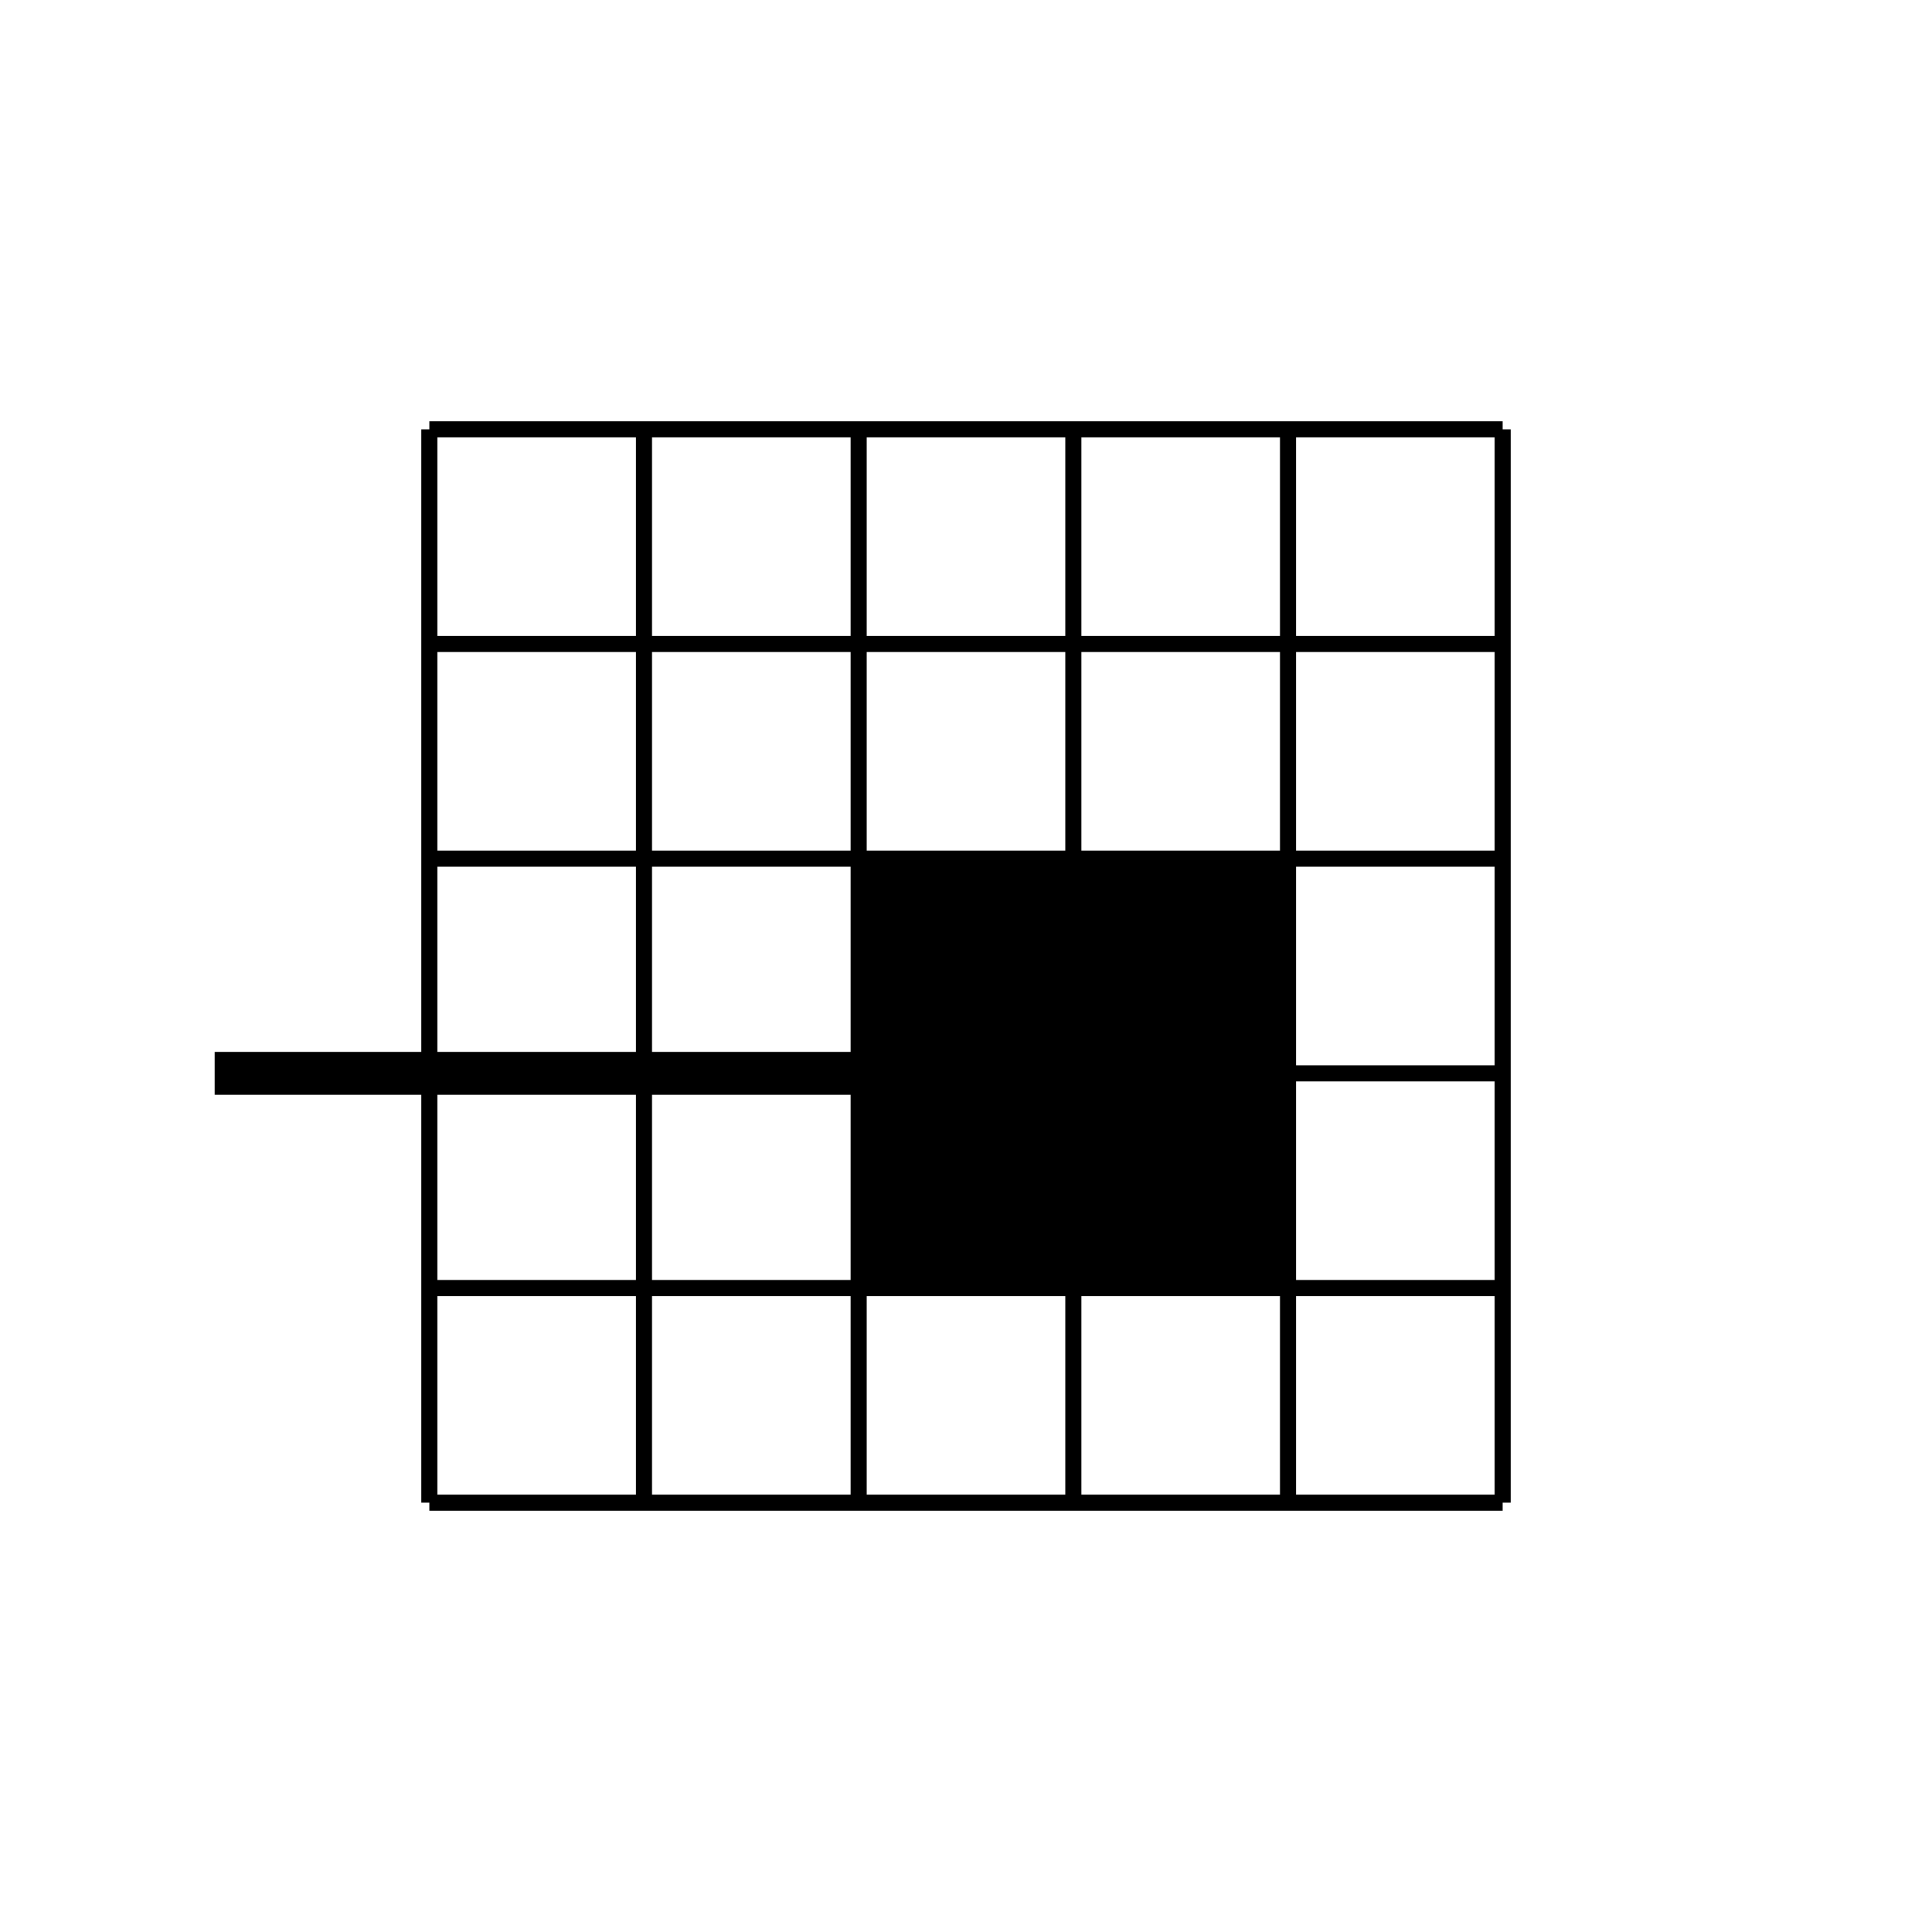
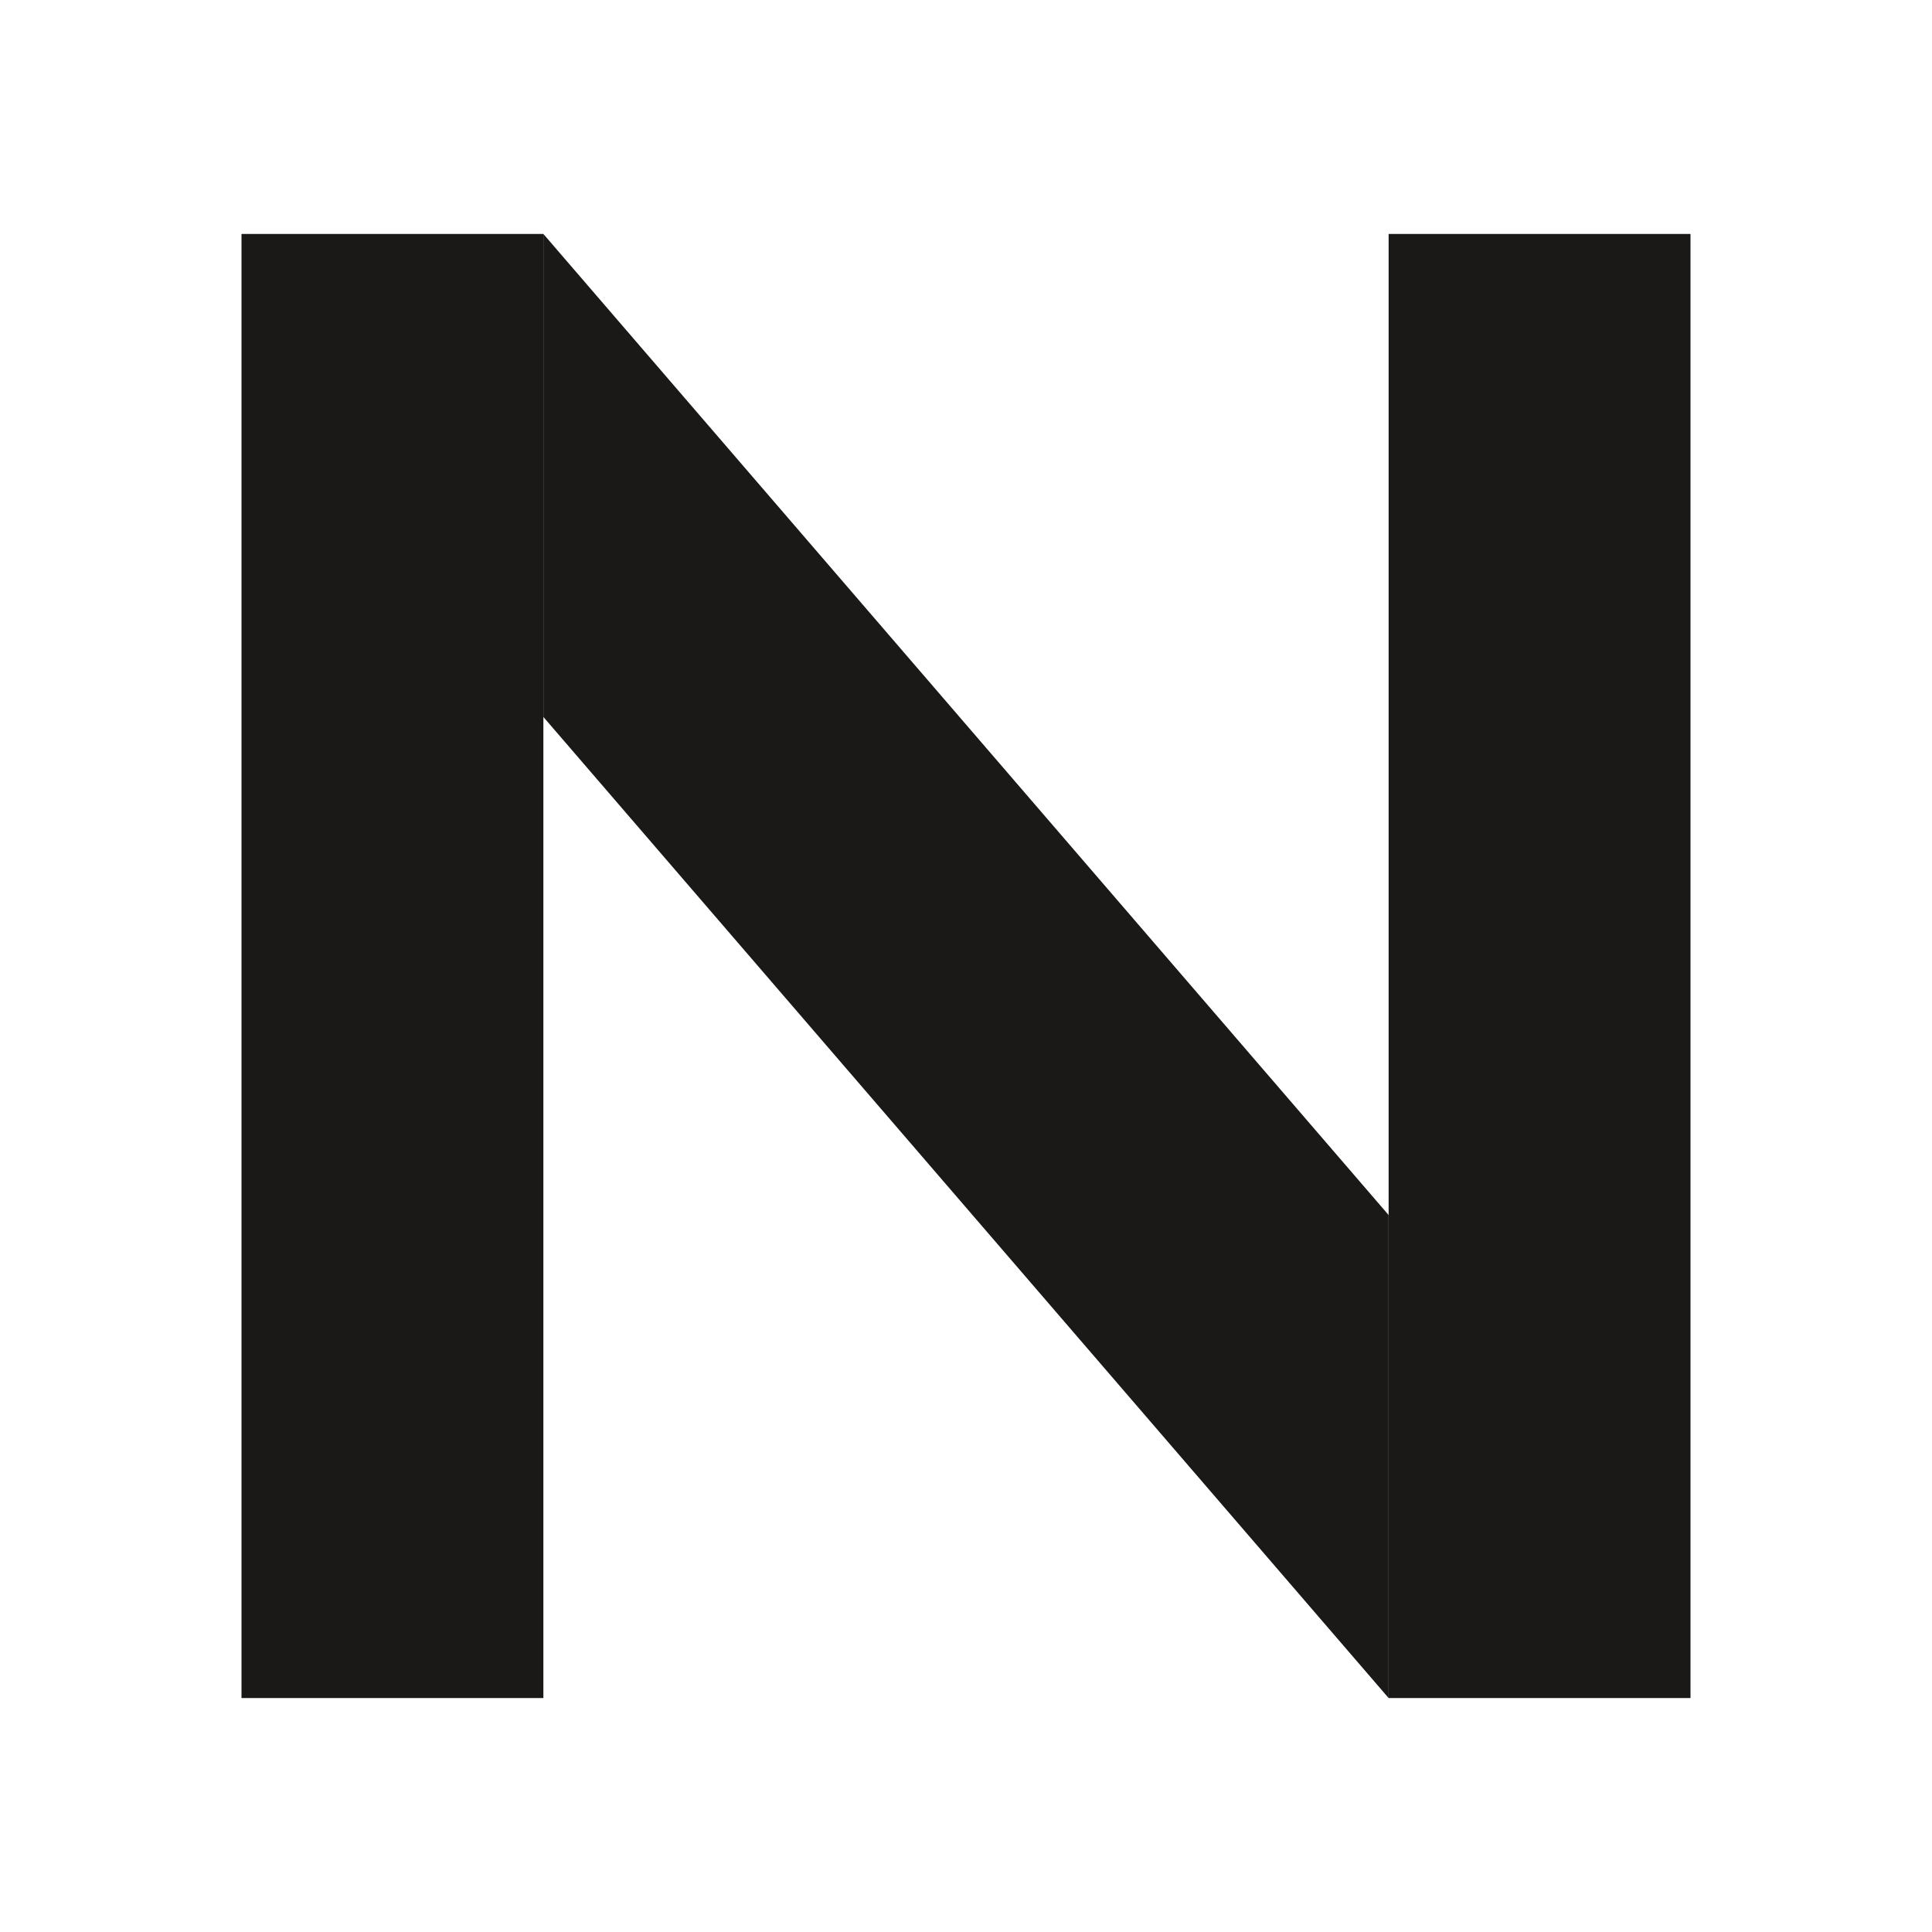
- <svg xmlns="http://www.w3.org/2000/svg" viewBox="-40 -40 180 180" fill="none">
-   <g stroke="currentColor" stroke-width="1.5">
-     <path d="M0 0H100M0 20H100M0 40H100M0 60H100M0 80H100M0 100H100M0 0V100M20 0V100M40 0V100M60 0V100M80 0V100M100 0V100" />
-     <line x1="-20" y1="60" x2="40" y2="60" stroke-width="4" />
+ <svg xmlns="http://www.w3.org/2000/svg" viewBox="0 0 256 256" fill="none" role="img" aria-label="Muhammad Naufal Aulia">
+   <style>
+     .mark {
+       fill: #1a1917;
+     }
+     @media (prefers-color-scheme: dark) {
+       .mark {
+         fill: #ede9e1;
+       }
+     }
+   </style>
+   <g class="mark">
+     <rect x="32" y="31" width="40" height="194" />
+     <rect x="184" y="31" width="40" height="194" />
+     <path d="M72 31L184 161V225L72 95Z" />
  </g>
-   <rect x="40" y="40" width="40" height="40" fill="currentColor" />
</svg>
